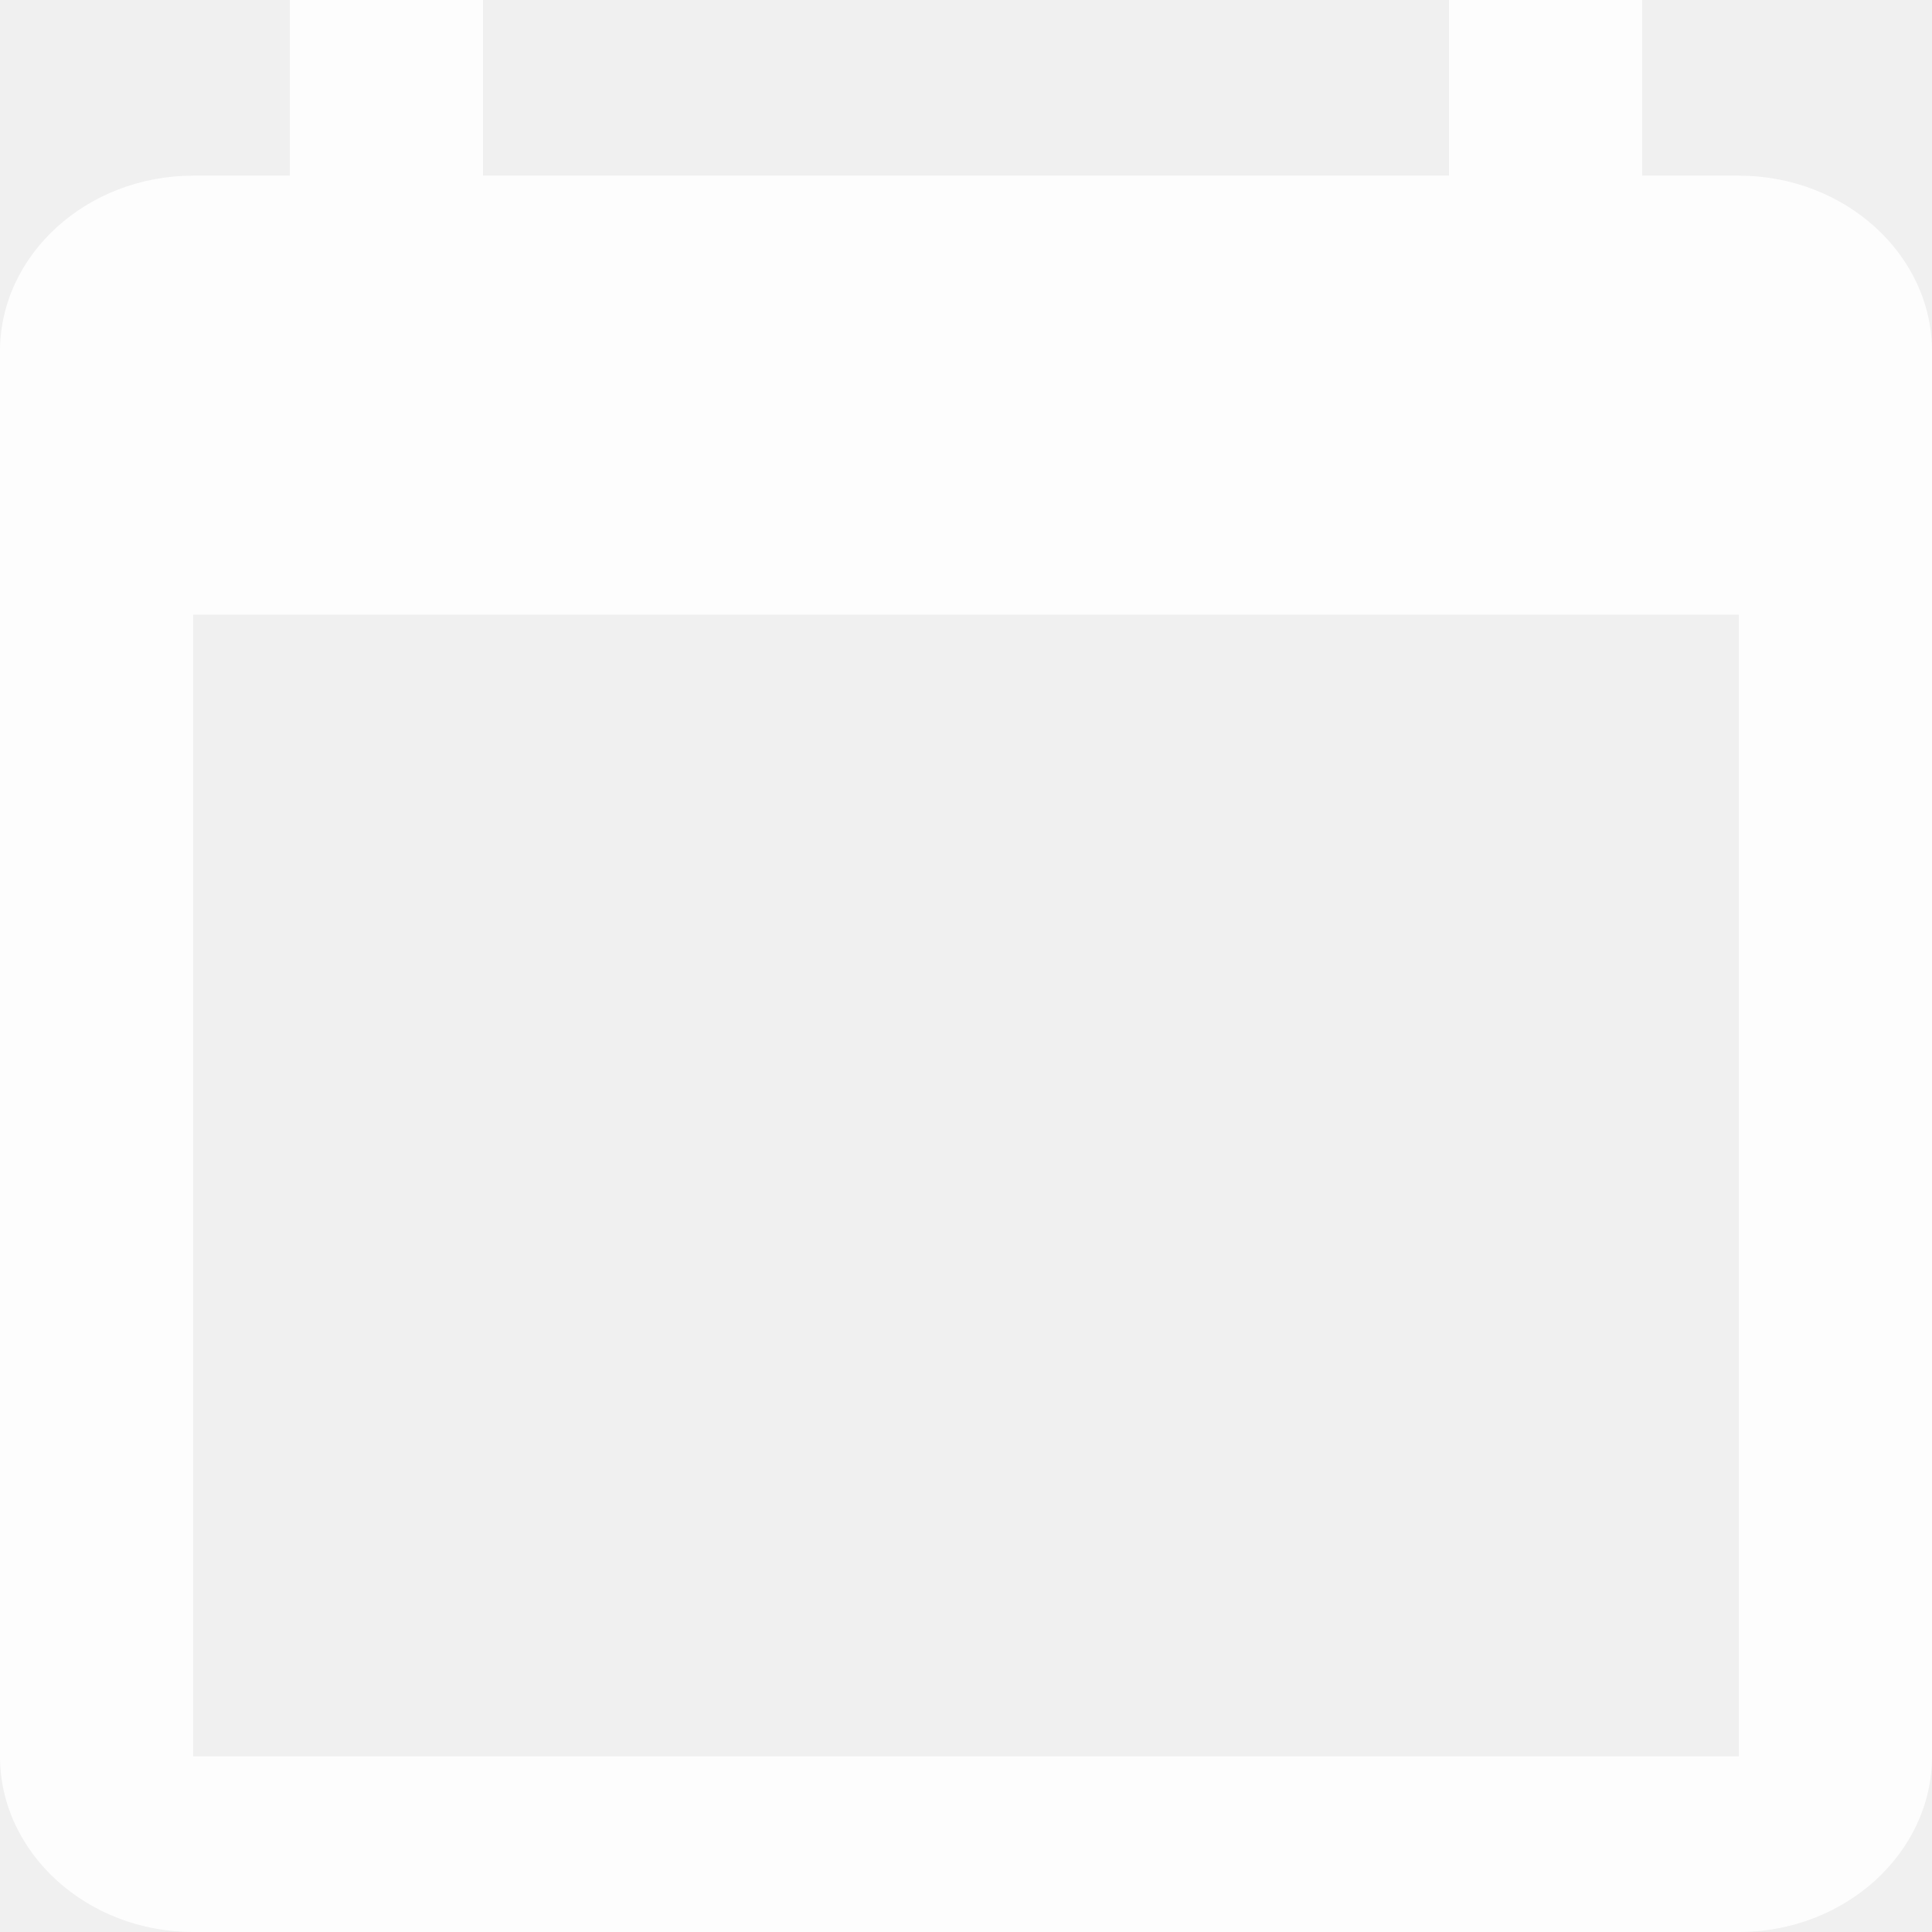
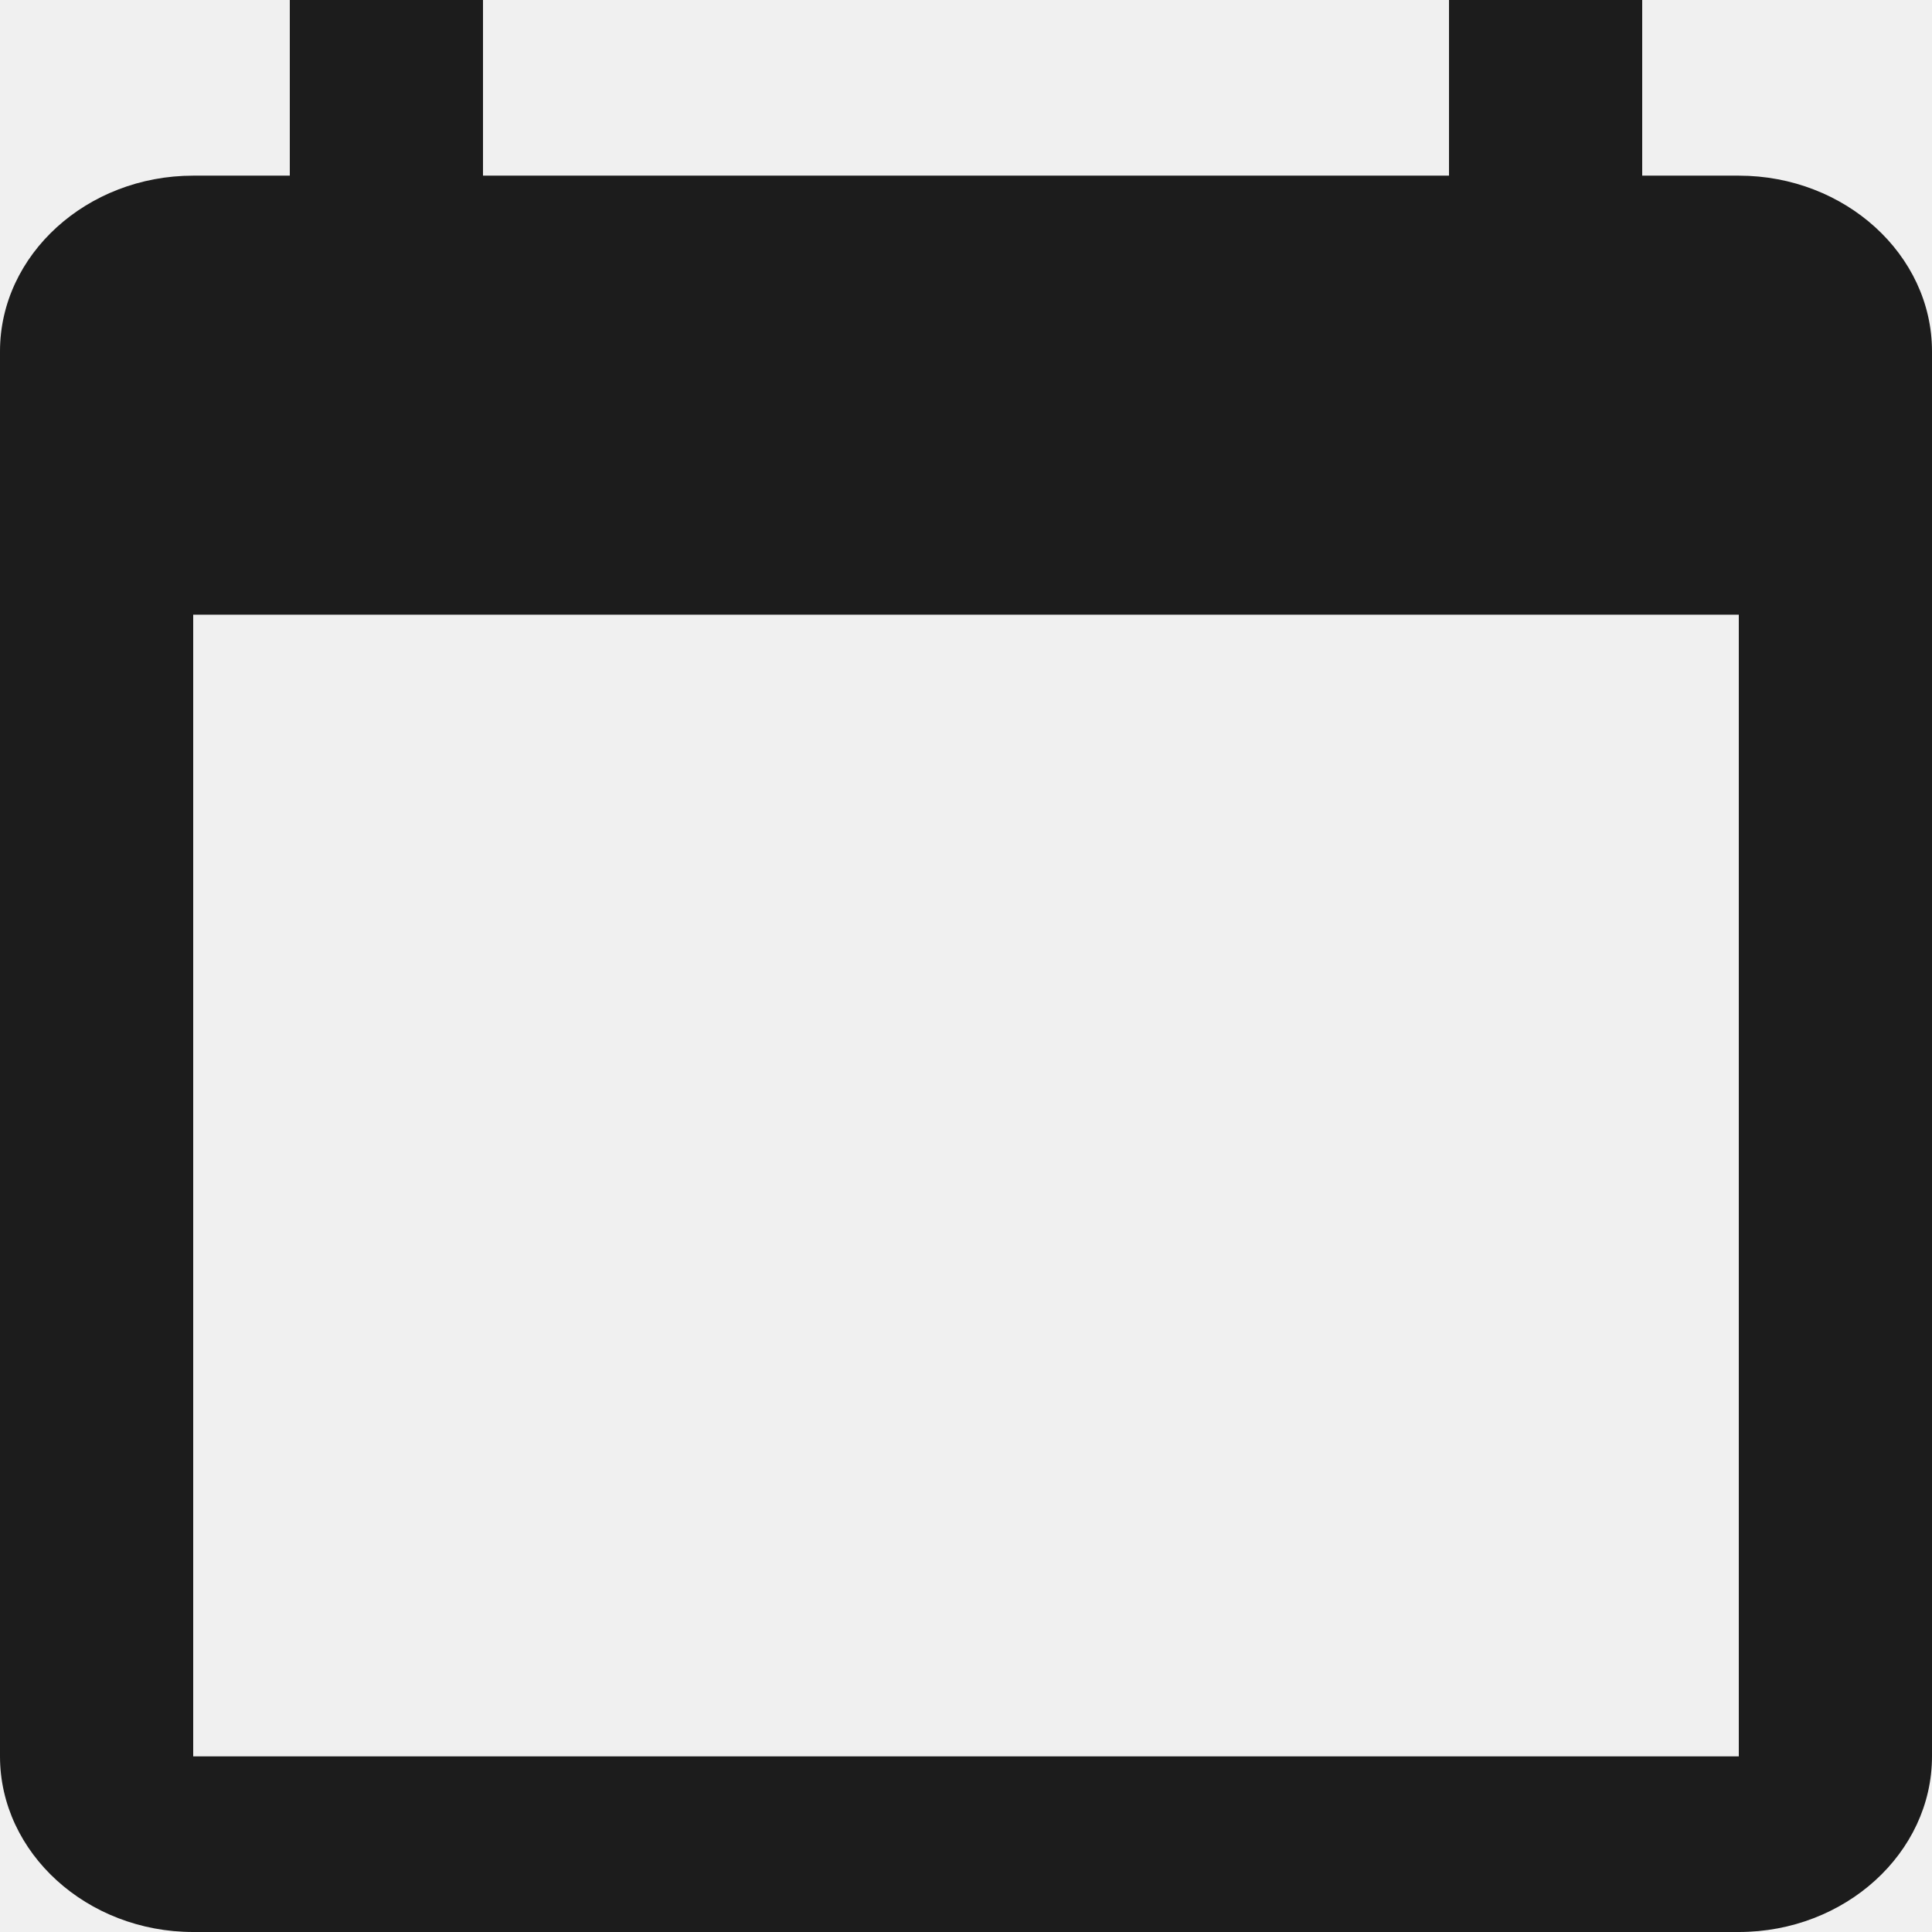
<svg xmlns="http://www.w3.org/2000/svg" width="24" height="24" viewBox="0 0 24 24" fill="none">
-   <path d="M21.6 2.182H20.4V0H18V2.182H6V0H3.6V2.182H2.4C1.08 2.182 0 3.164 0 4.364V21.818C0 23.018 1.08 24 2.4 24H21.6C22.92 24 24 23.018 24 21.818V4.364C24 3.164 22.92 2.182 21.6 2.182ZM21.6 21.818H2.4V7.636H21.6V21.818Z" fill="white" fill-opacity="0.88" />
+   <path d="M21.6 2.182H20.4V0H18V2.182H6V0H3.6V2.182H2.4C1.08 2.182 0 3.164 0 4.364V21.818C0 23.018 1.08 24 2.4 24H21.6C22.92 24 24 23.018 24 21.818V4.364C24 3.164 22.92 2.182 21.6 2.182ZM21.6 21.818H2.4V7.636H21.6V21.818Z" fill="currentColor" fill-opacity="0.88" />
</svg>
